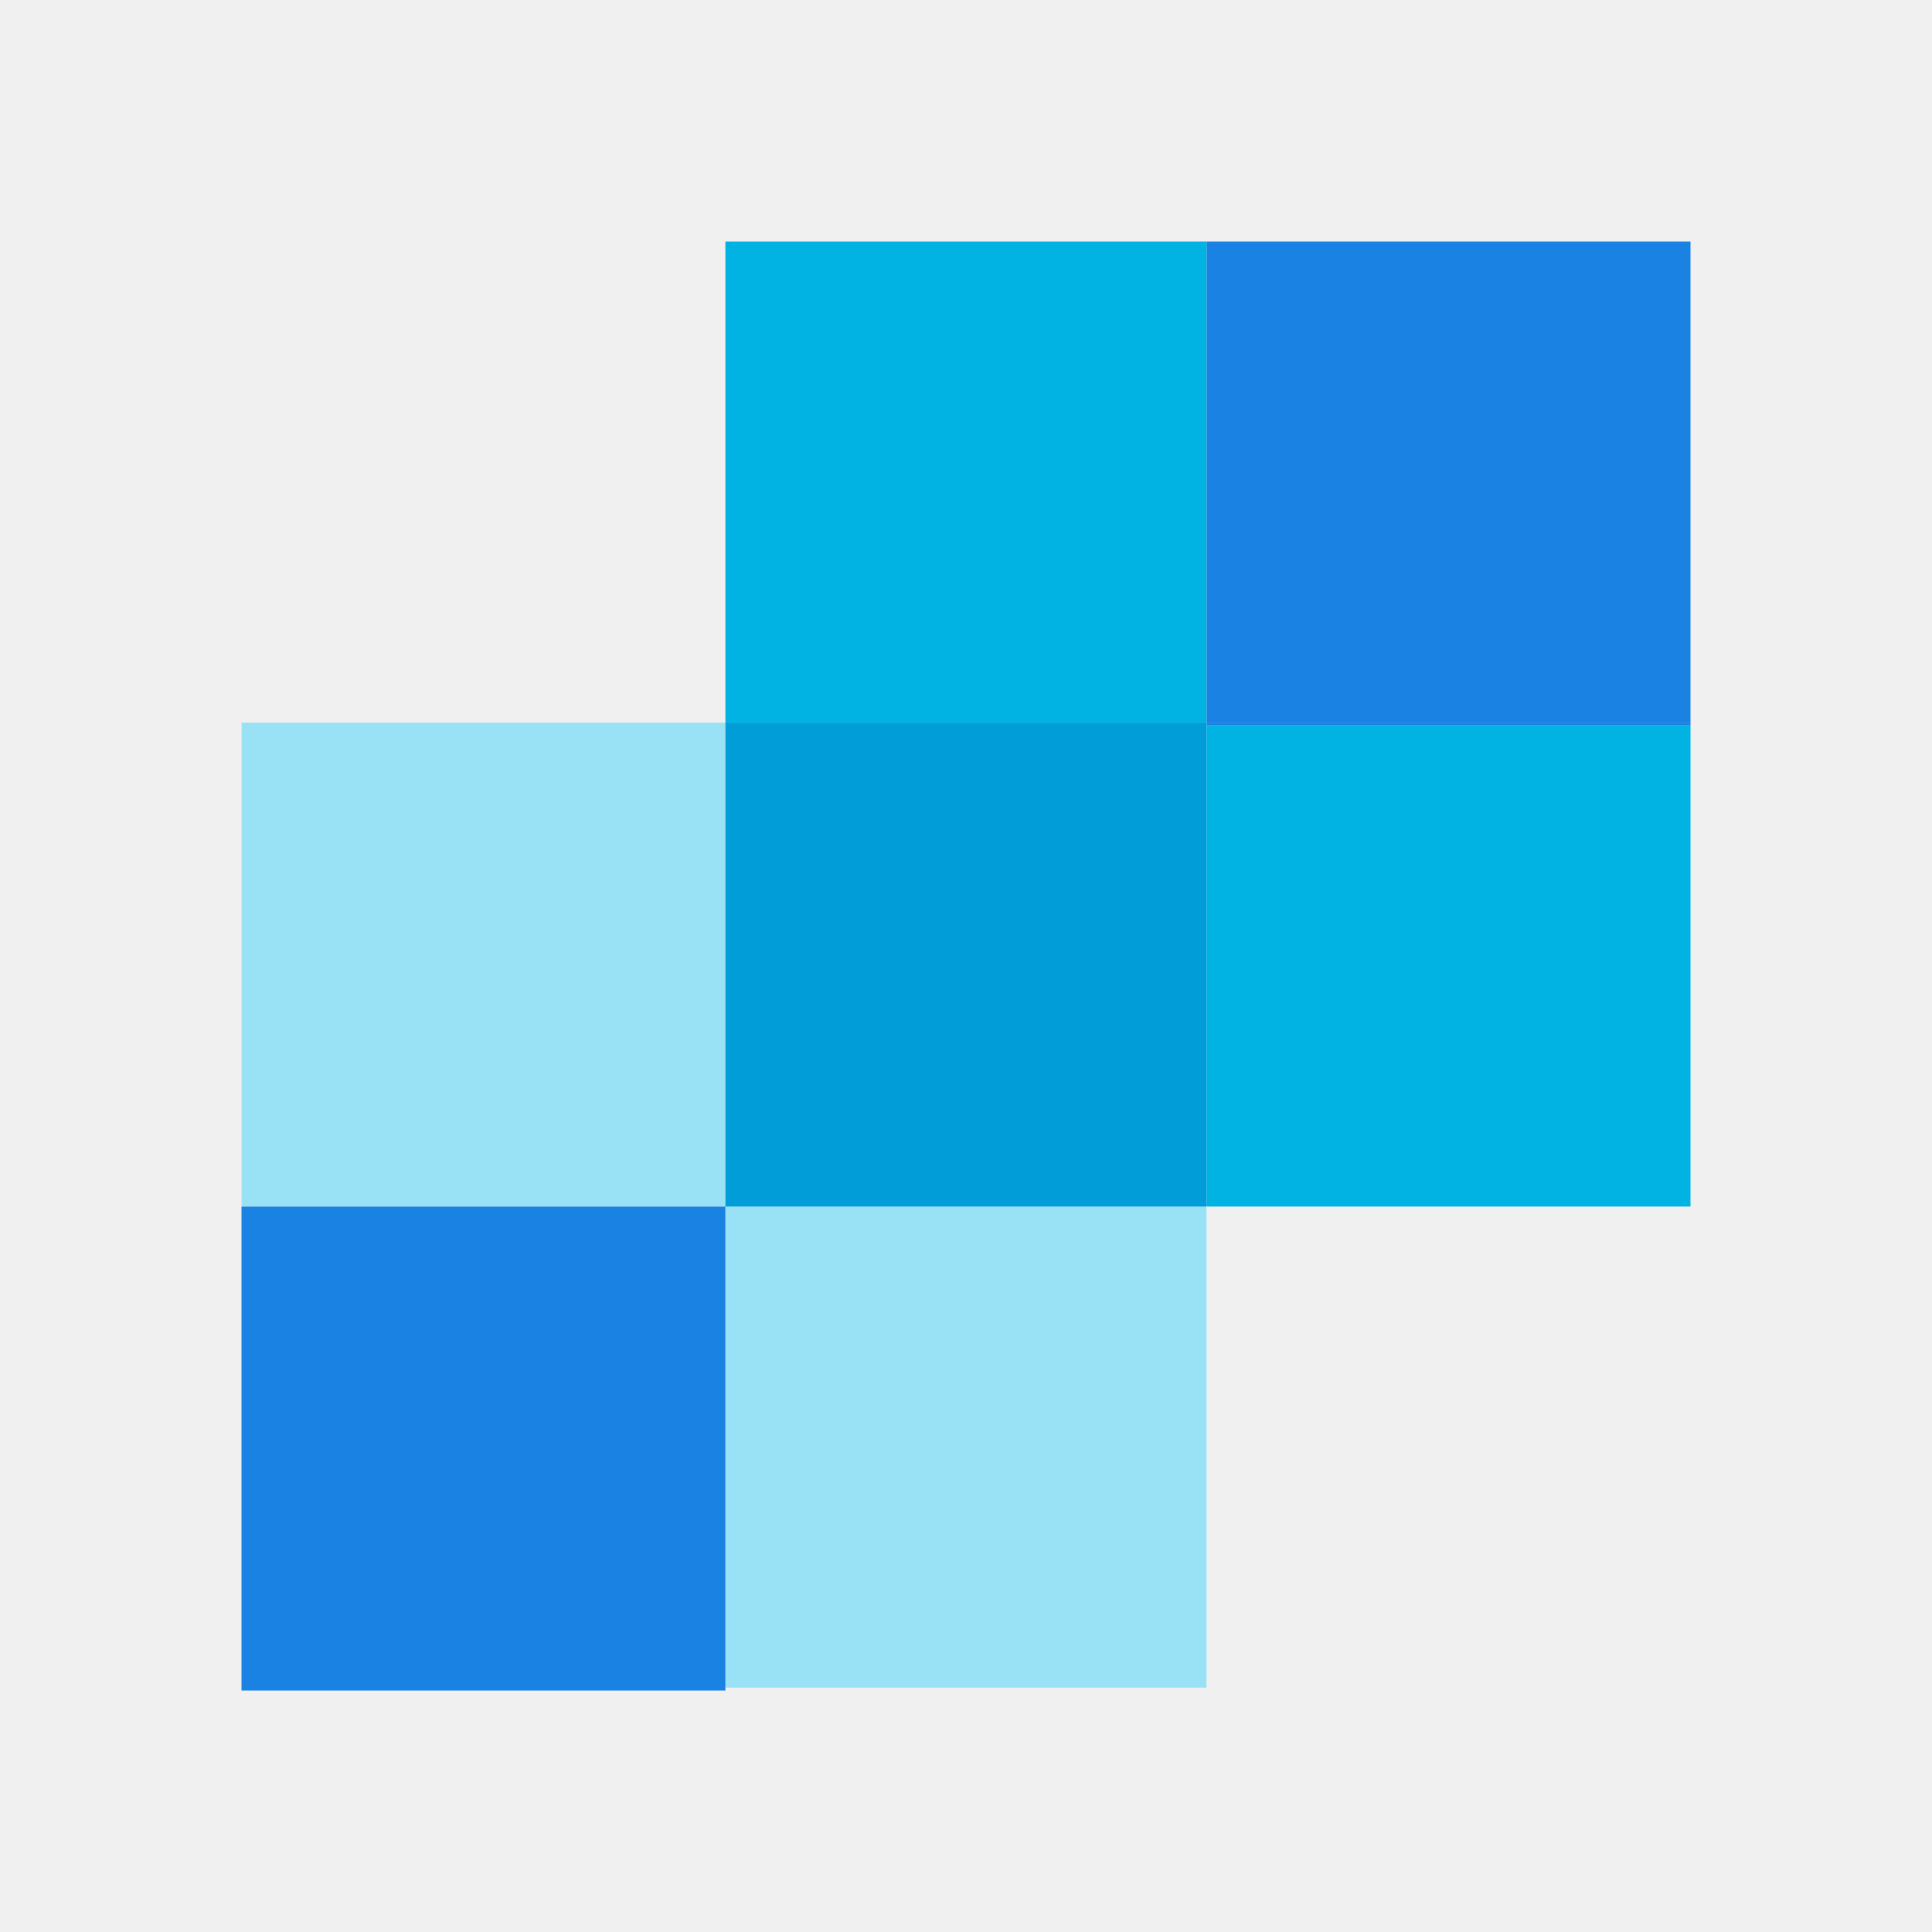
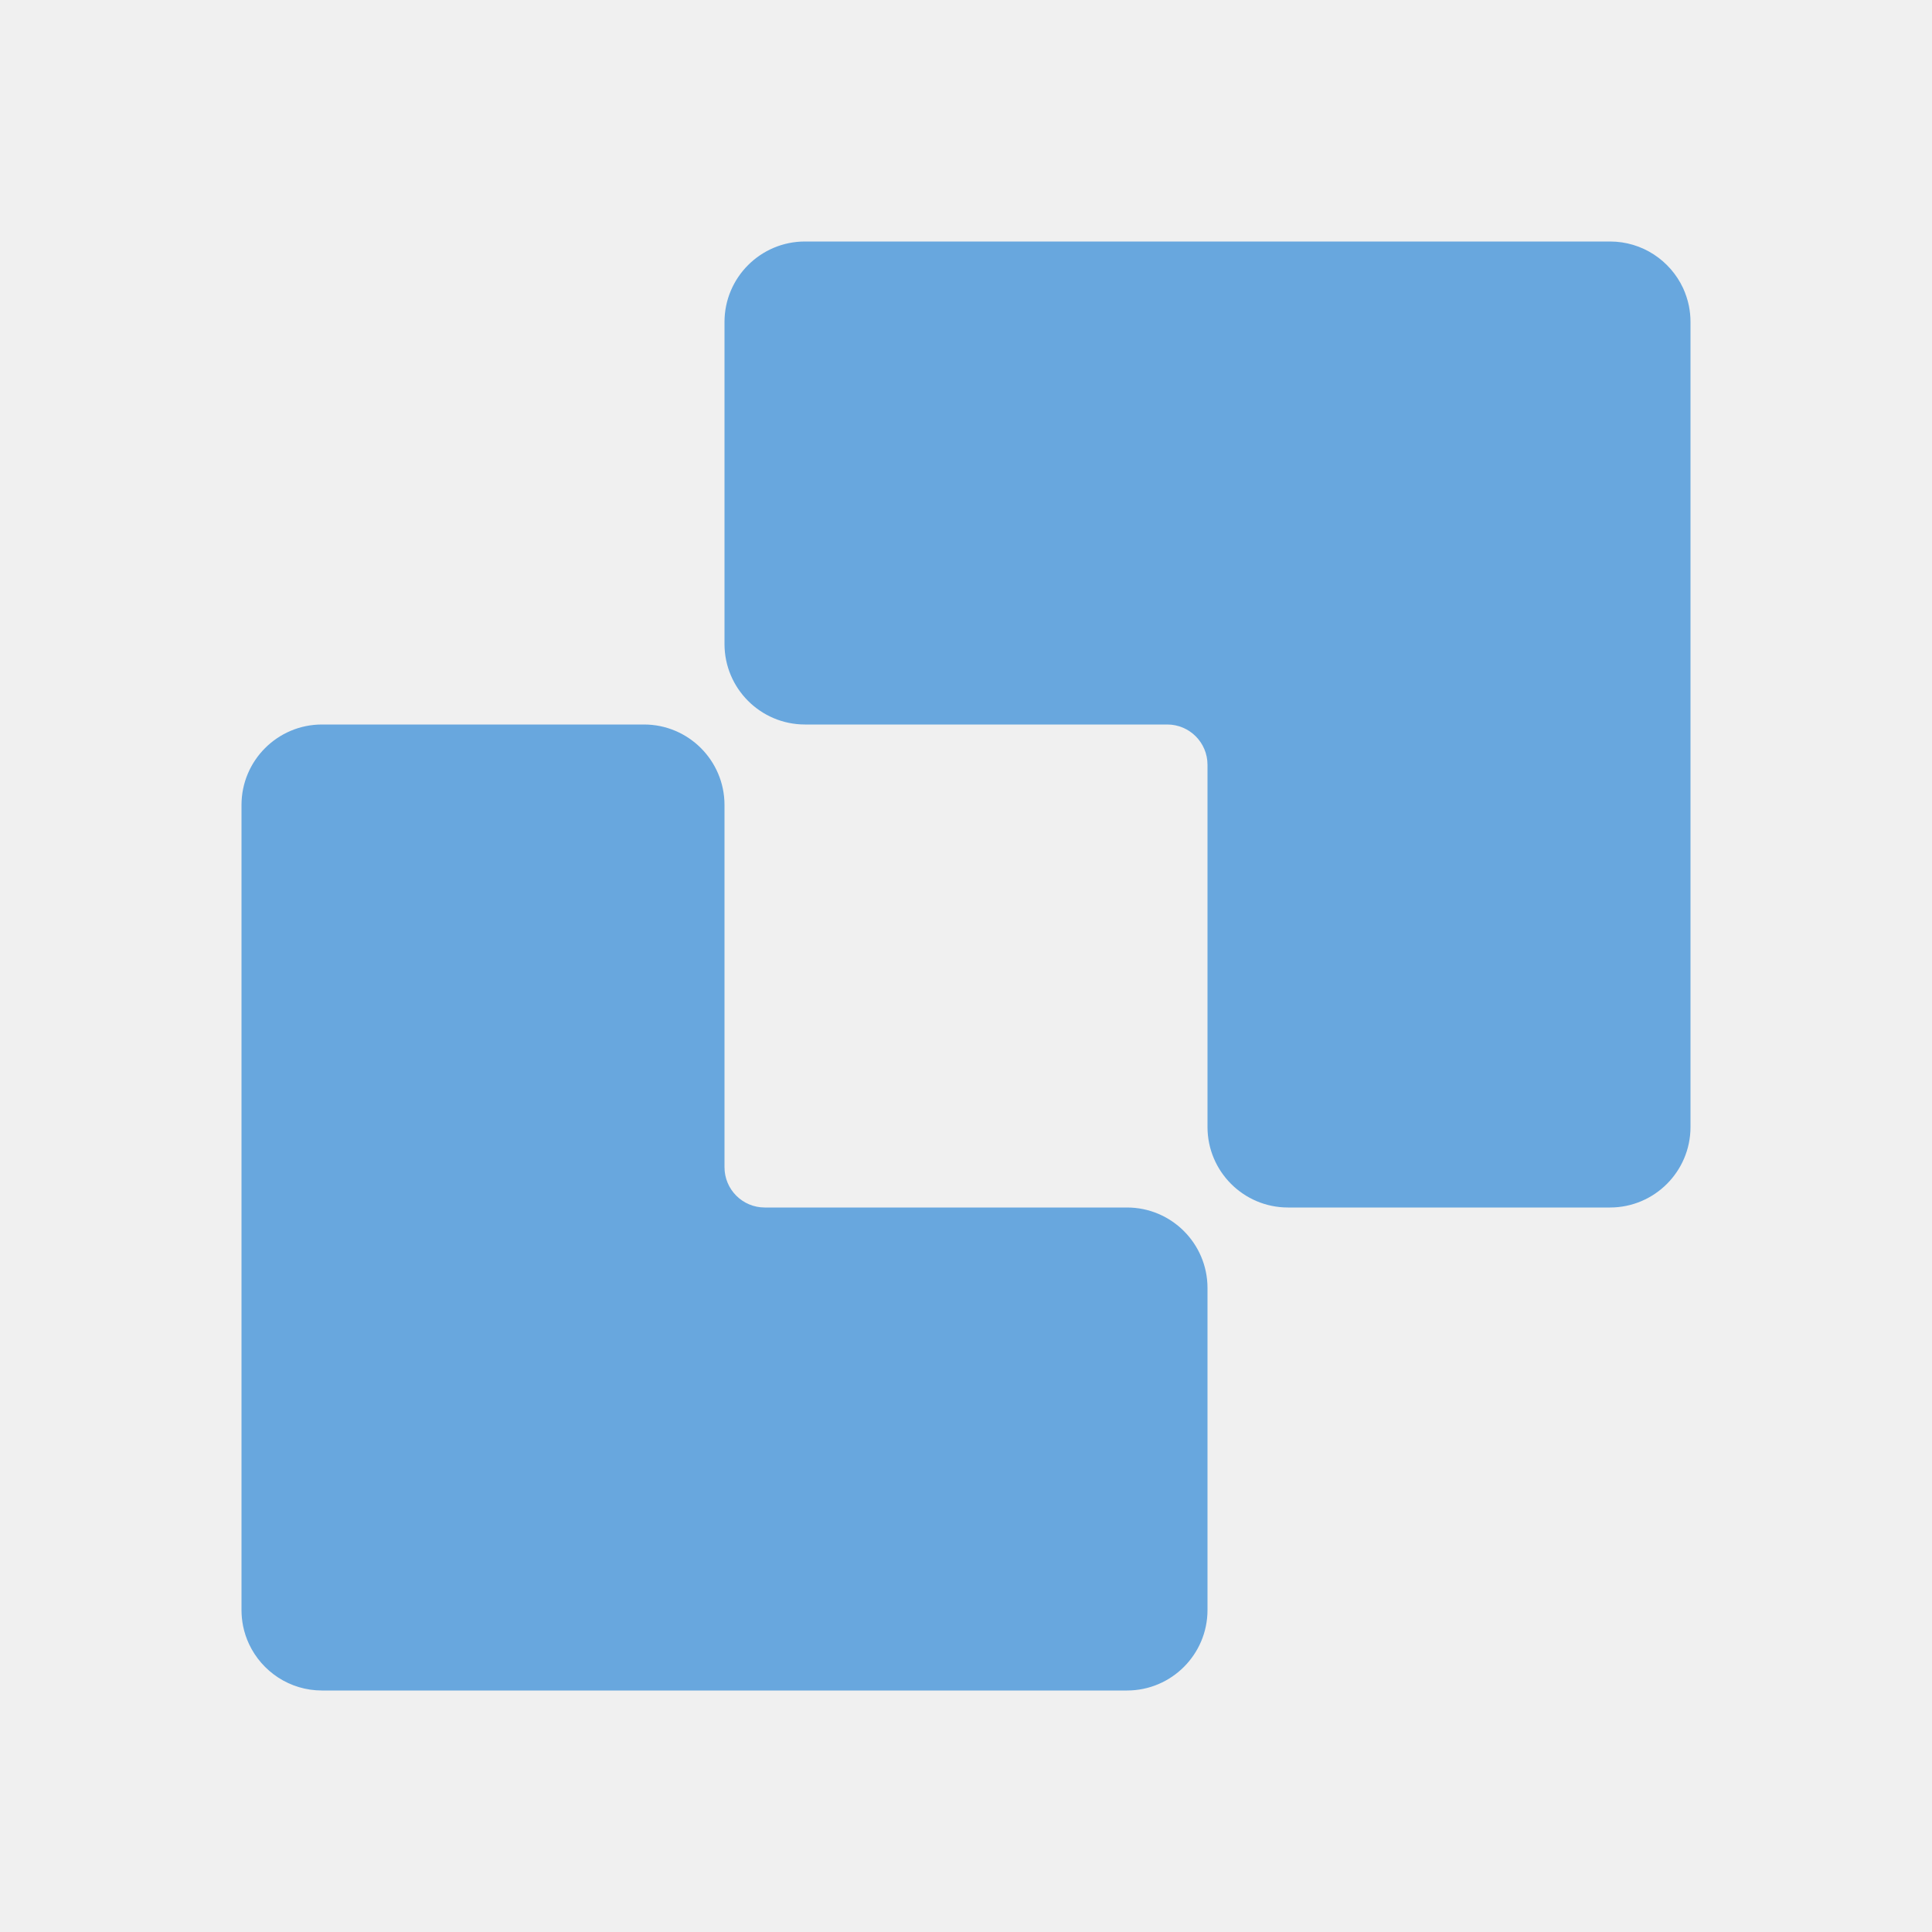
<svg xmlns="http://www.w3.org/2000/svg" width="24" height="24" viewBox="0 0 24 24" fill="none">
-   <g clip-path="url(#clip0_12609_68070)">
-     <path d="M3 8.977H9.011V14.988H3V8.977Z" fill="white" />
-     <path d="M3 8.977H9.011V14.988H3V8.977Z" fill="#99E1F4" />
-     <path d="M9.011 14.989H14.988V20.965H9.011V14.989Z" fill="white" />
-     <path d="M9.011 14.989H14.988V20.965H9.011V14.989Z" fill="#99E1F4" />
-     <path d="M3 20.965H9.011V21H3V20.965ZM3 14.989H9.011V20.965H3V14.989Z" fill="#1A82E2" />
-     <path d="M9.011 3H14.988V8.977H9.011V3ZM14.989 9.011H21V14.988H14.989V9.011Z" fill="#00B3E3" />
-     <path d="M9.011 14.989H14.988V8.977H9.011V14.989Z" fill="#009DD9" />
-     <path d="M14.989 3H21V8.977H14.989V3Z" fill="#1A82E2" />
-     <path d="M14.989 8.977H21V9.011H14.989V8.977Z" fill="#1A82E2" />
-   </g>
-   <defs>
-     <clipPath id="clip0_12609_68070">
-       <rect width="18" height="18" fill="white" transform="translate(3 3)" />
-     </clipPath>
-   </defs>
+   <path fill-rule="evenodd" clip-rule="evenodd" d="M20.907 3.577C20.747 3.236 20.401 3 20 3L16 3C15.996 3 15.993 3 15.99 3H10C9.448 3 9 3.448 9 4V8C9 8.552 9.448 9 10 9H14.5C14.776 9 15 9.224 15 9.5V14C15 14.552 15.448 15 16 15L20 15C20.552 15 21 14.552 21 14L21 8.006C21 8.004 21 8.002 21 8V4C21 3.931 20.993 3.864 20.98 3.798C20.964 3.721 20.939 3.647 20.907 3.577Z" fill="#68A7DE" />
+   <path fill-rule="evenodd" clip-rule="evenodd" d="M3.093 20.422C3.253 20.764 3.599 21 4 21L8 21C8.003 21 8.007 21 8.01 21H14C14.552 21 15 20.552 15 20V16C15 15.448 14.552 15 14 15H9.5C9.224 15 9 14.776 9 14.5V10C9 9.448 8.552 9 8 9L4 9C3.448 9 3 9.448 3 10L3 15.994C3 15.996 3 15.998 3 16V20C3 20.069 3.007 20.136 3.02 20.201C3.036 20.279 3.061 20.353 3.093 20.422Z" fill="#68A7DE" />
</svg>
